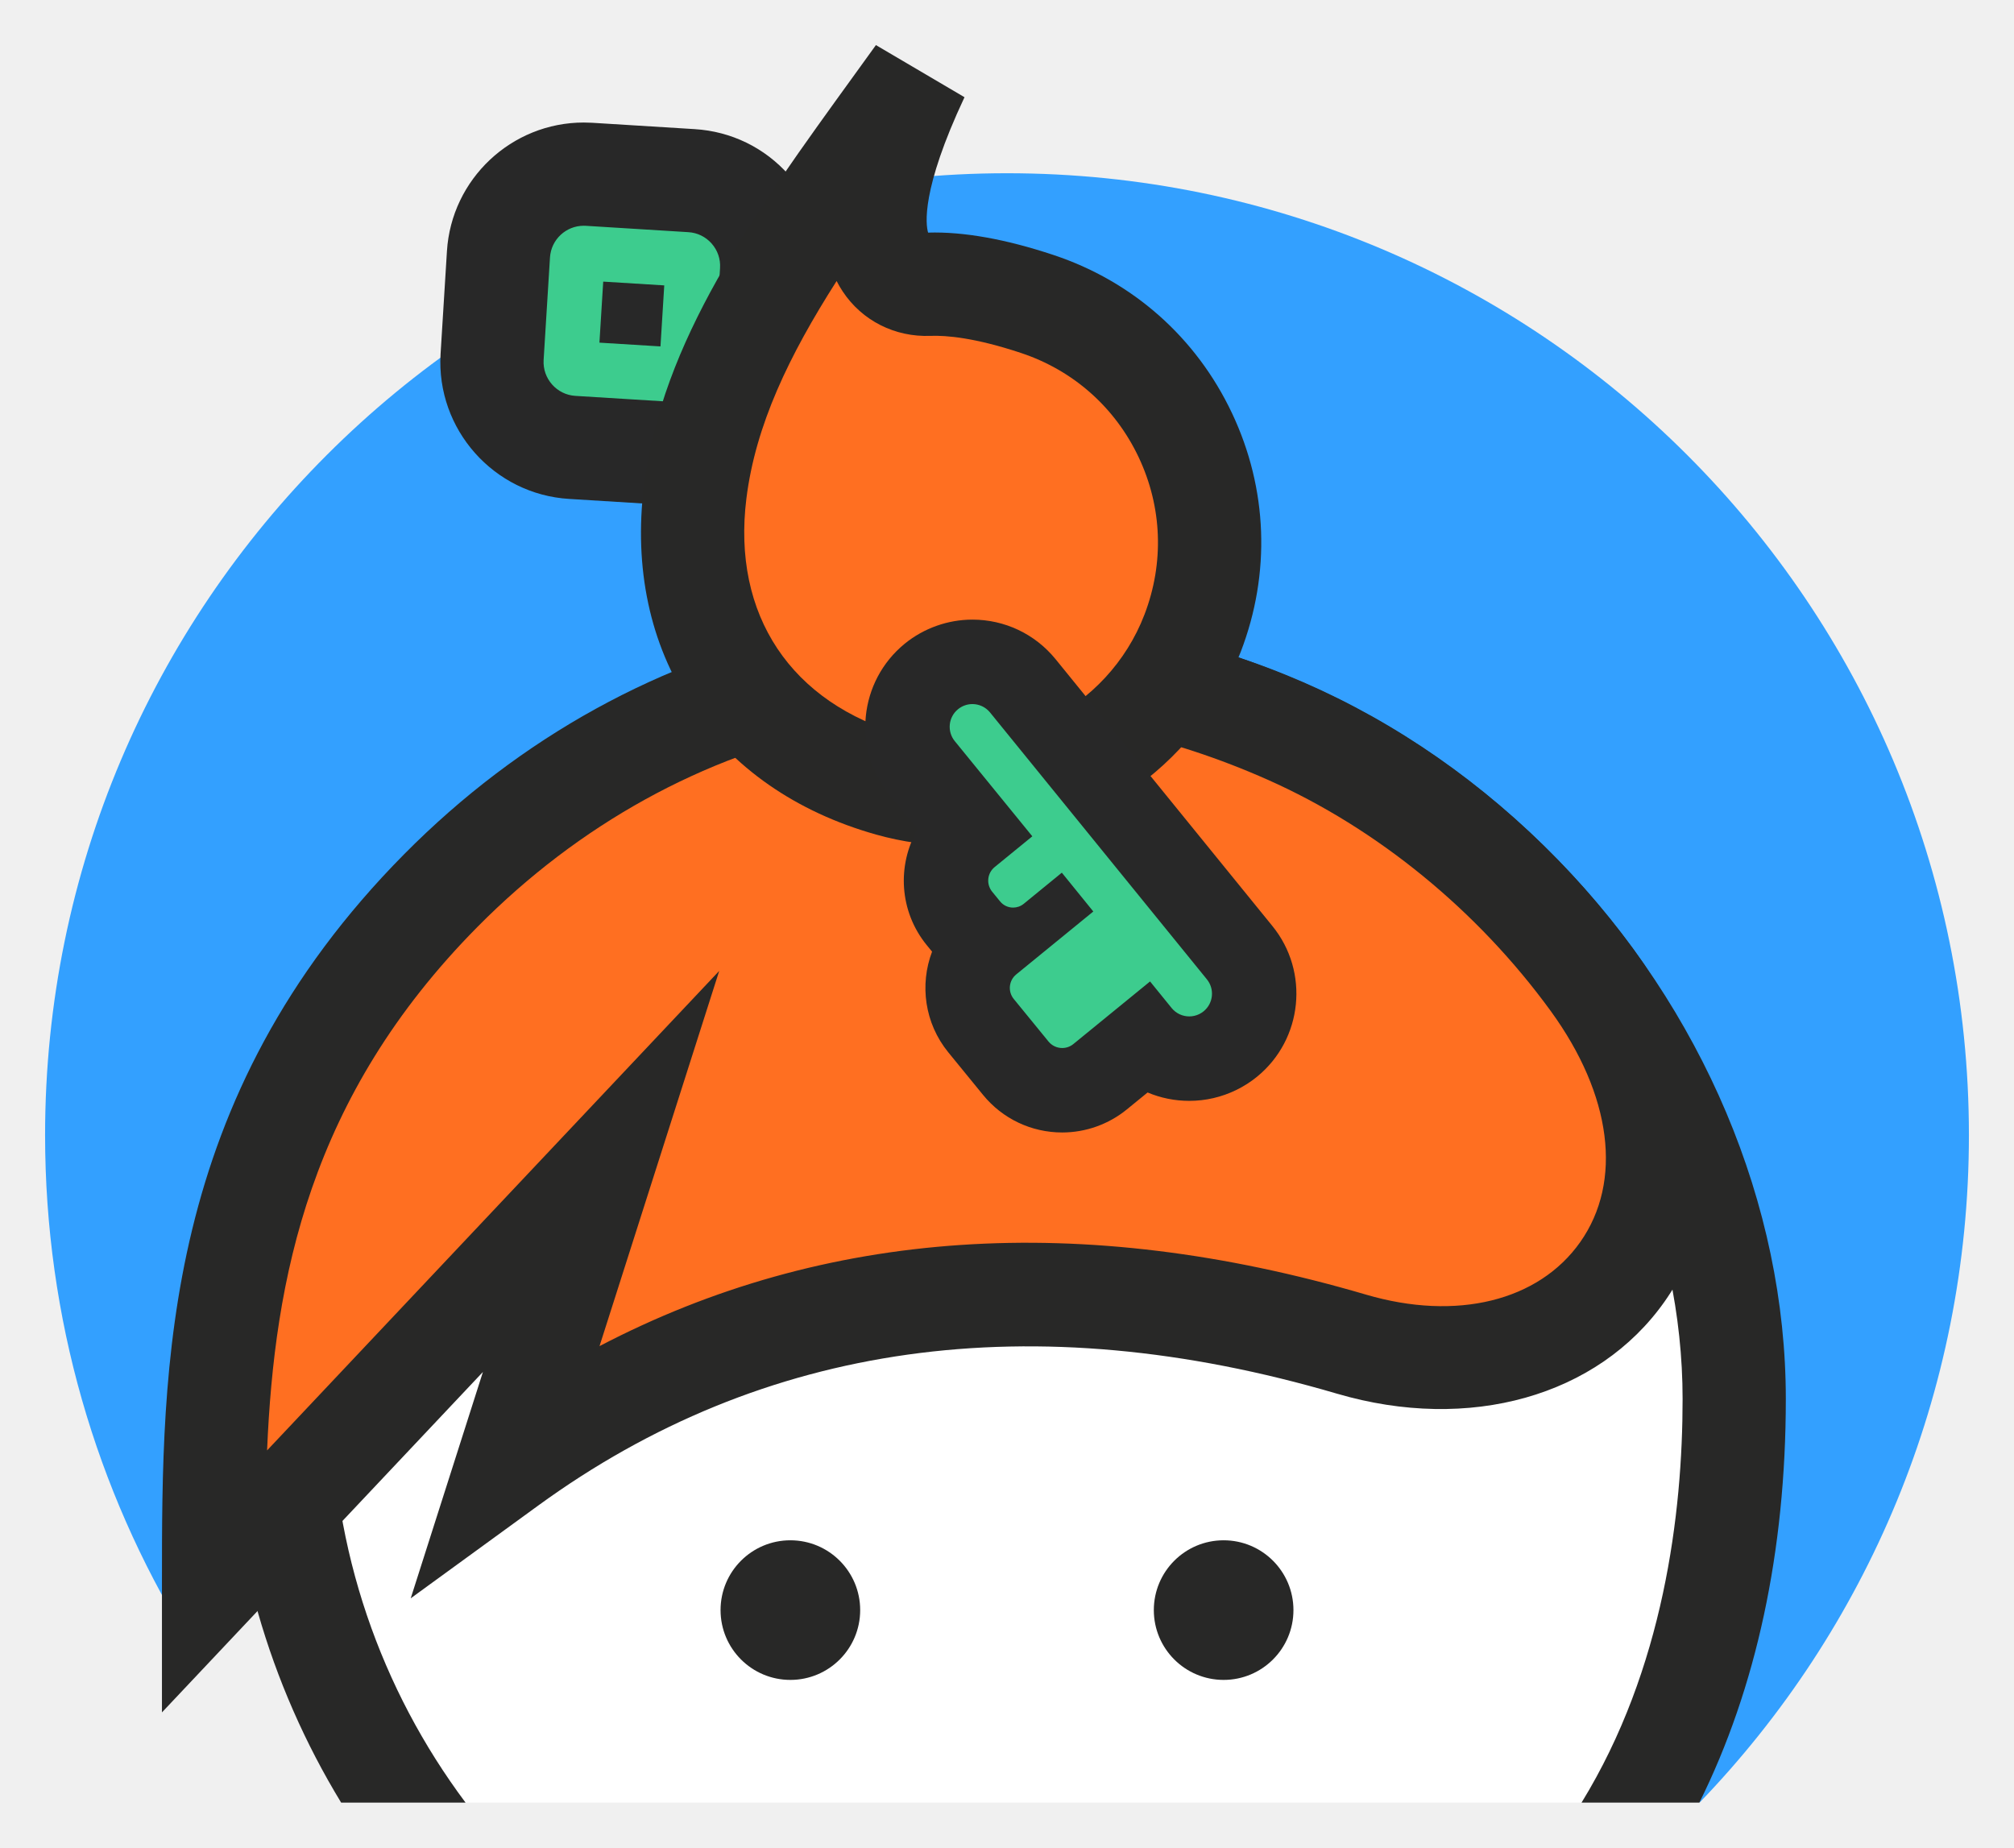
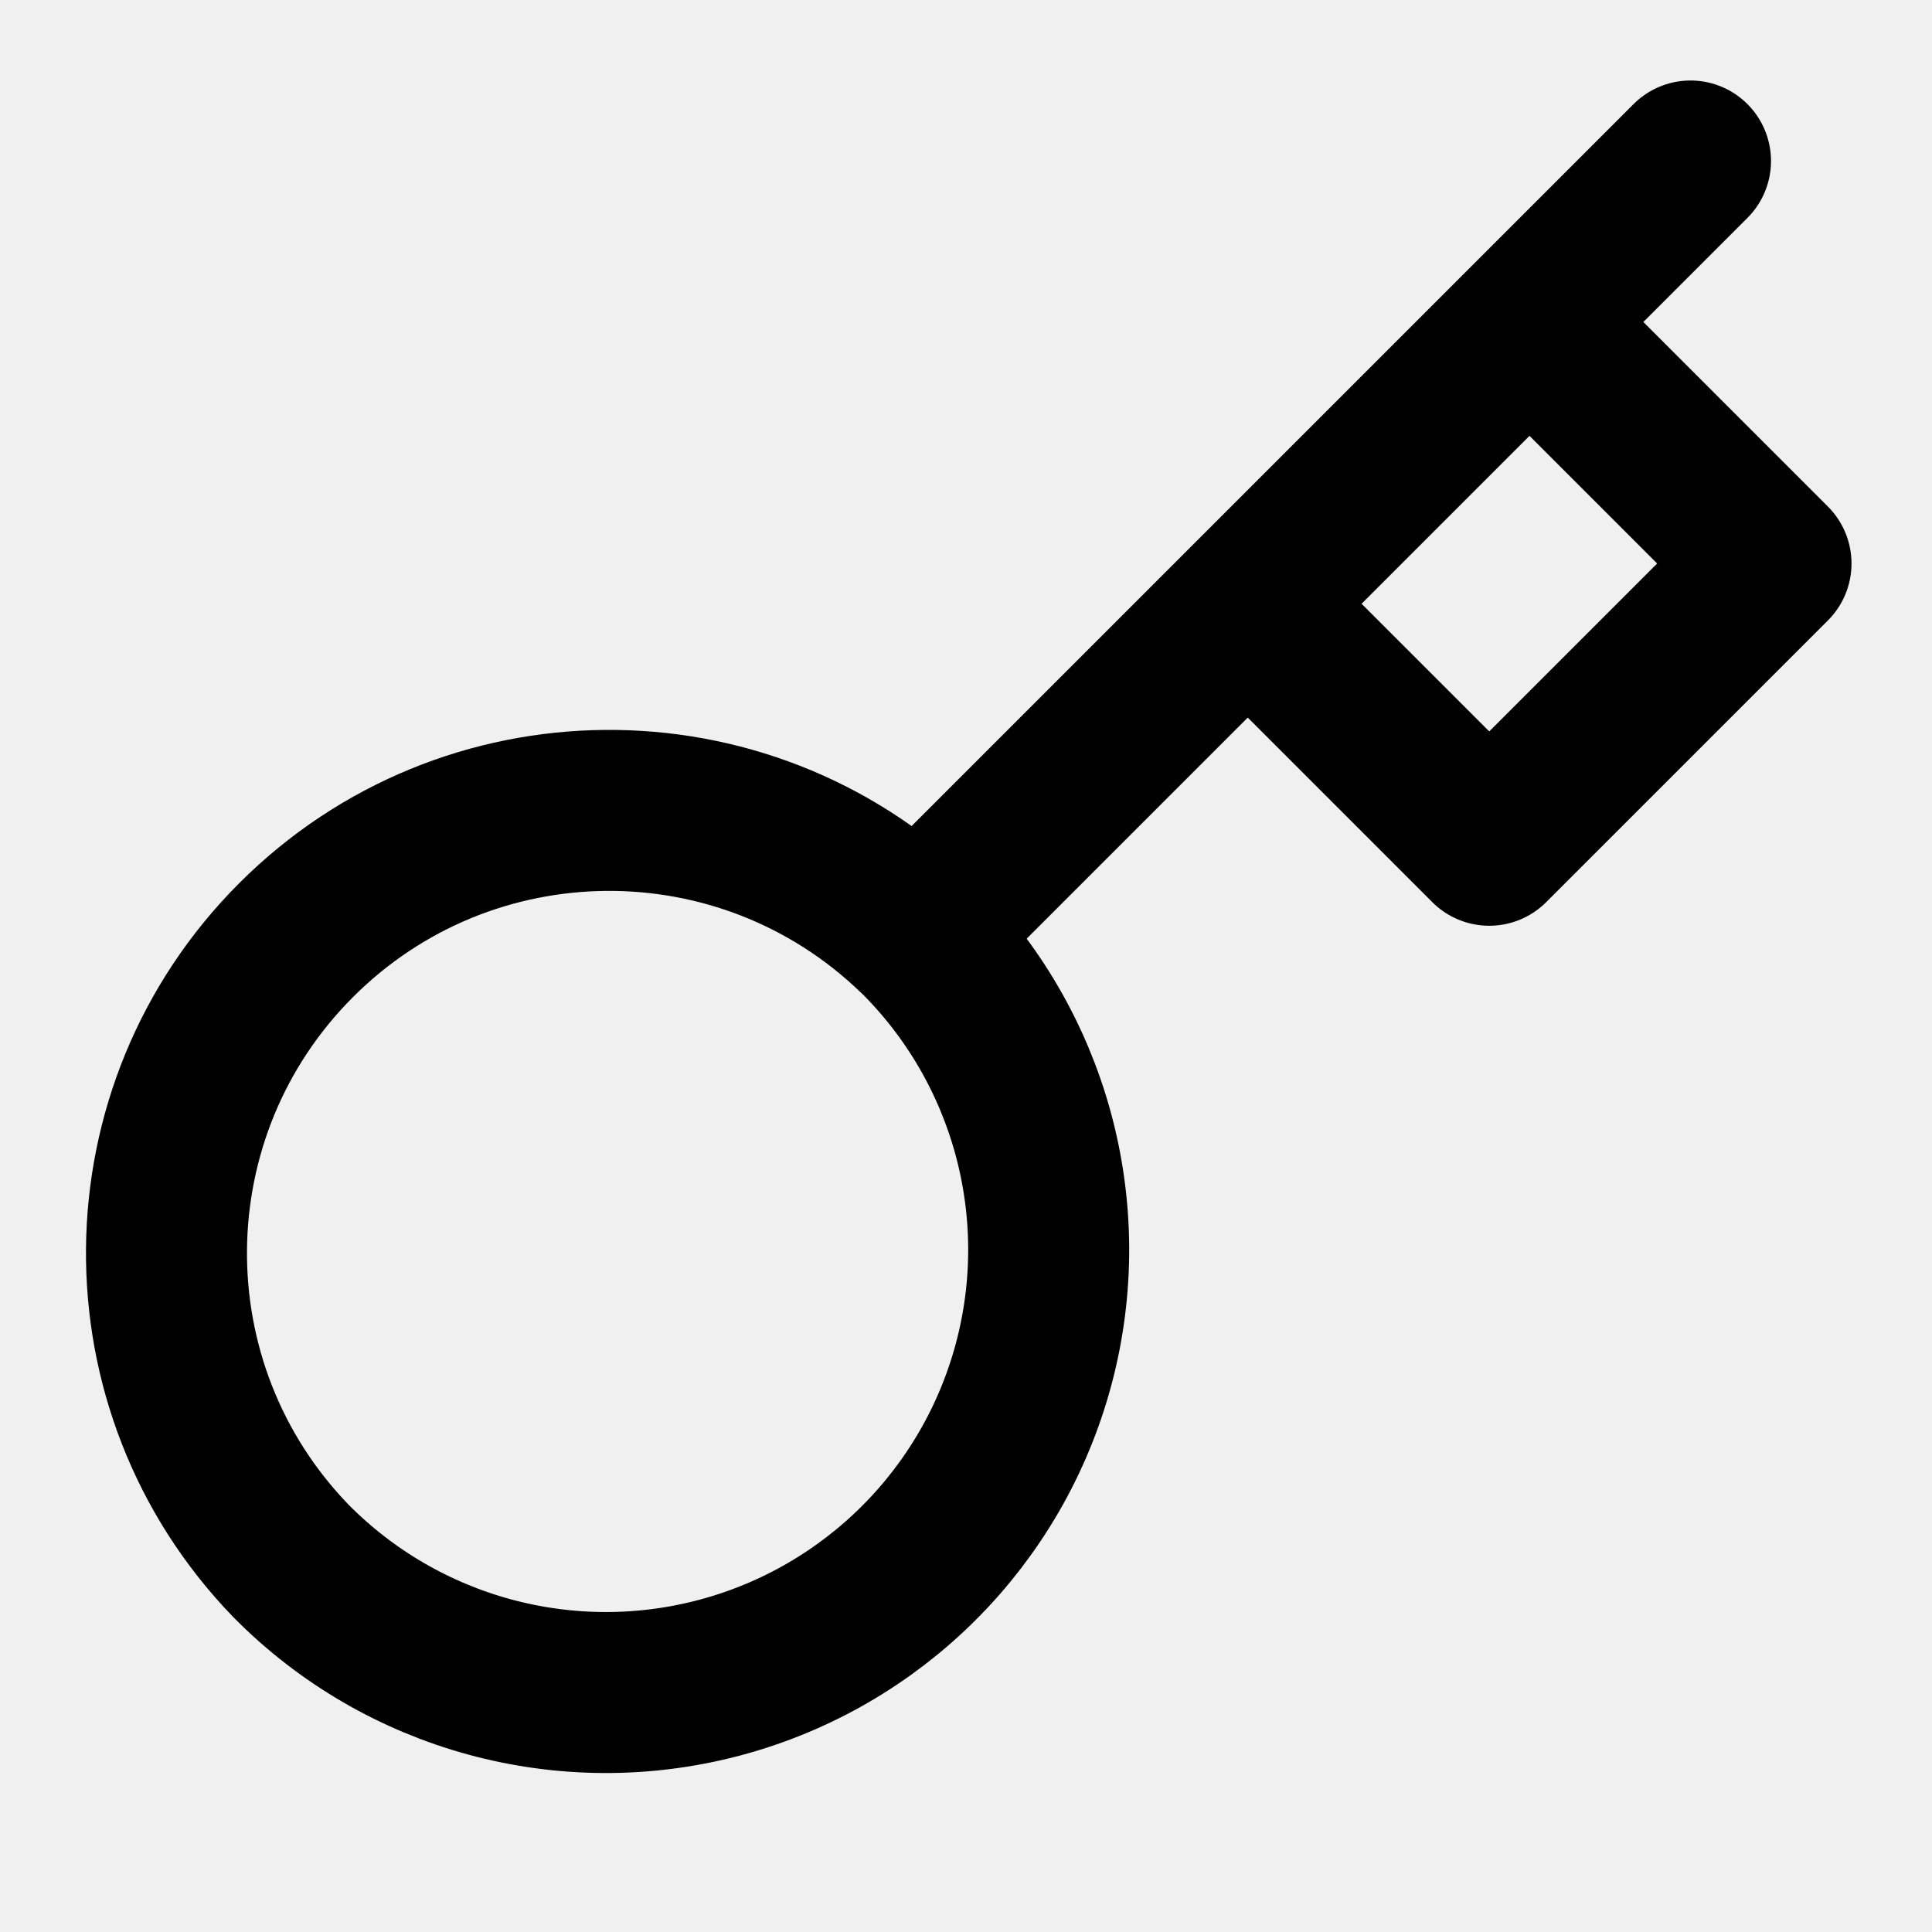
- <svg xmlns="http://www.w3.org/2000/svg" viewBox="0 0 223.333 204.899" height="204.899" width="223.333" xml:space="preserve" id="svg4504" version="1.1">
-   <defs id="defs4508">
-     <clipPath id="clipPath4520" clipPathUnits="userSpaceOnUse">
-       <path id="path4518" d="M 0,600 H 600 V 0 H 0 Z" />
-     </clipPath>
-   </defs>
-   <g transform="matrix(1.333333,0,0,-1.333333,-288.3333,502.4493)" id="g4512">
-     <g id="g4514">
-       <g clip-path="url(#clipPath4520)" id="g4516">
-         <g transform="translate(300,362.4287)" id="g4522">
-           <path id="path4524" style="fill:#33a0ff;fill-opacity:1;fill-rule:nonzero;stroke:none" d="m 0,0 c -44.183,0 -80,-35.817 -80,-80 0,-15.254 4.271,-29.509 11.679,-41.639 l 20.9,22.191 105.783,-0.661 -0.766,-35.407 C 71.467,-121.129 80,-101.562 80,-80 80,-35.817 44.183,0 0,0" />
-         </g>
-         <g transform="translate(263.8363,339.6274)" id="g4526">
-           <path id="path4528" style="fill:#3dcc8e;fill-opacity:1;fill-rule:nonzero;stroke:none" d="m 0,0 c -3.899,0.239 -6.887,3.608 -6.66,7.511 l 0.529,8.547 c 0.232,3.739 3.35,6.669 7.097,6.669 0.14,0 0.281,-0.004 0.422,-0.013 L 9.93,22.185 c 1.89,-0.115 3.627,-0.962 4.885,-2.386 1.26,-1.424 1.888,-3.256 1.767,-5.156 L 16.058,6.129 C 16.027,5.637 15.928,5.247 15.867,5.034 L 15.563,3.547 9.942,-0.615 Z" />
-         </g>
-         <g transform="translate(264.8025,366.6468)" id="g4530">
-           <path id="path4532" style="fill:#282828;fill-opacity:1;fill-rule:nonzero;stroke:none" d="m 0,0 c -6.01,0 -11.009,-4.698 -11.381,-10.696 l -0.529,-8.532 -10e-4,-0.016 -0.001,-0.015 c -0.364,-6.259 4.43,-11.662 10.686,-12.045 l 8.375,-0.518 3.123,-0.193 2.515,1.862 3.042,2.251 2.643,1.957 0.607,2.967 c 0.12,0.455 0.25,1.068 0.297,1.818 l 0.524,8.522 c 0.192,3.045 -0.817,5.98 -2.839,8.266 -2.013,2.278 -4.8,3.638 -7.843,3.823 L 0.7,-0.021 H 0.688 L 0.675,-0.02 C 0.451,-0.007 0.224,0 0,0 m 6.378,-18.621 0.314,5.075 -5.076,0.314 -0.315,-5.076 5.077,-0.313 M 0,-8.585 c 0.056,0 0.113,-0.002 0.17,-0.005 l 8.528,-0.529 c 0.747,-0.045 1.436,-0.38 1.933,-0.943 0.5,-0.565 0.749,-1.29 0.701,-2.041 l -0.525,-8.524 c -0.008,-0.132 -0.061,-0.248 -0.086,-0.374 l -3.042,-2.252 -8.38,0.518 c -1.546,0.095 -2.73,1.43 -2.64,2.977 l 0.529,8.531 c 0.092,1.489 1.327,2.642 2.812,2.642" />
-         </g>
-         <g transform="translate(300,320.9623)" id="g4534">
-           <path id="path4536" style="fill:#ffffff;fill-opacity:1;fill-rule:nonzero;stroke:none" d="m 0,0 c -33.402,0 -60.48,-27.078 -60.48,-60.48 0,-12.421 3.746,-23.965 10.167,-33.569 H 52.742 c 5.424,9.907 7.738,21.637 7.738,33.569 C 60.48,-29.566 33.402,0 0,0" />
-         </g>
-         <g transform="translate(299.9999,325.255)" id="g4538">
-           <path id="path4540" style="fill:#282827;fill-opacity:1;fill-rule:nonzero;stroke:none" d="m 0,0 c -35.716,0 -64.773,-29.057 -64.773,-64.773 0,-12.28 3.436,-23.774 9.396,-33.569 h 10.347 c -7.005,9.372 -11.157,20.995 -11.157,33.569 0,30.982 25.205,56.188 56.187,56.188 14.716,0 28.811,-6.161 39.688,-17.348 10.486,-10.783 16.5,-24.94 16.5,-38.84 0,-9.517 -1.572,-22.45 -8.405,-33.569 h 9.799 c 4.729,9.519 7.191,20.9 7.191,33.569 0,16.116 -6.899,32.454 -18.929,44.826 C 33.336,-7.084 17.055,0 0,0" />
-         </g>
-         <g transform="translate(287.7891,242.9254)" id="g4542">
-           <path id="path4544" style="fill:#282827;fill-opacity:1;fill-rule:nonzero;stroke:none" d="m 0,0 c 0,-3.207 -2.599,-5.806 -5.806,-5.806 -3.207,0 -5.806,2.599 -5.806,5.806 0,3.207 2.599,5.806 5.806,5.806 C -2.599,5.806 0,3.207 0,0" />
-         </g>
-         <g transform="translate(323.8228,242.9254)" id="g4546">
-           <path id="path4548" style="fill:#282827;fill-opacity:1;fill-rule:nonzero;stroke:none" d="m 0,0 c 0,-3.207 -2.599,-5.806 -5.806,-5.806 -3.207,0 -5.806,2.599 -5.806,5.806 0,3.207 2.599,5.806 5.806,5.806 C -2.599,5.806 0,3.207 0,0" />
-         </g>
-         <g transform="translate(234.0117,245.2287)" id="g4550">
-           <path id="path4552" style="fill:#ff6f21;fill-opacity:1;fill-rule:nonzero;stroke:none" d="M 0,0 32.228,34.18 24.471,9.861 c 25.161,18.31 51.575,15.415 70.174,9.953 19.741,-5.796 33.562,11.639 20.032,30.238 C 108.248,58.891 99.429,66.23 89.412,70.681 63.139,82.352 36.724,75.547 18.905,57.547 0.029,38.479 0,17.33 0,0" />
-         </g>
-         <g transform="translate(296.9716,317.3886)" id="g4554">
-           <path id="path4556" style="fill:#282827;fill-opacity:1;fill-rule:nonzero;stroke:none" d="m 0,0 c -3.741,0 -7.456,-0.373 -11.107,-1.124 -11.135,-2.29 -21.473,-7.999 -29.897,-16.509 -13.993,-14.135 -16.901,-29.306 -17.505,-43.549 l 37.603,39.881 -9.955,-31.208 c 18.708,9.781 40.099,11.228 63.755,4.282 7.528,-2.21 14.351,-0.535 17.808,4.371 3.551,5.041 2.633,12.227 -2.456,19.223 -6.081,8.36 -14.44,15.189 -23.537,19.231 C 16.641,-1.818 8.259,0 0,0 m -67.252,-82.97 v 10.81 c 0,17.917 0,40.215 20.146,60.567 9.62,9.717 21.47,16.245 34.269,18.878 13.474,2.772 27.662,1.098 41.032,-4.841 10.453,-4.644 20.04,-12.467 26.994,-22.026 7.243,-9.958 8.213,-21.154 2.531,-29.218 -5.555,-7.885 -16.247,-10.892 -27.245,-7.664 -25.364,7.448 -47.718,4.317 -66.438,-9.306 l -10.6,-7.713 6.005,18.825 z" />
-         </g>
-         <g transform="translate(315.4395,324.1835)" id="g4558">
-           <path id="path4560" style="fill:#ff6f21;fill-opacity:1;fill-rule:nonzero;stroke:none" d="m 0,0 c -3.821,-9.956 -14.901,-15.515 -25.167,-12.625 -11.566,3.257 -17.673,12.552 -16.207,24.342 1.459,11.725 9.382,22.005 18.515,34.677 -7.502,-15.969 -1.129,-17.465 0.887,-17.385 1.992,0.079 4.9,-0.261 9.039,-1.634 C -1.656,23.632 4.305,11.218 0,0" />
-         </g>
-         <g transform="translate(285.8294,353.465)" id="g4562">
-           <path id="path4564" style="fill:#282827;fill-opacity:1;fill-rule:nonzero;stroke:none" d="m 0,0 c -3.962,-6.212 -6.744,-11.986 -7.504,-18.094 -1.203,-9.673 3.698,-17.03 13.111,-19.68 8.172,-2.301 16.954,2.105 19.996,10.03 1.649,4.298 1.477,8.947 -0.484,13.091 -1.963,4.148 -5.441,7.228 -9.794,8.672 -3.82,1.268 -6.198,1.469 -7.516,1.419 C 4.85,-4.678 2.119,-3.3 0.509,-0.872 0.323,-0.592 0.153,-0.302 0,0 m 9.977,-46.963 c -2.226,0 -4.475,0.299 -6.697,0.925 -6.666,1.877 -11.993,5.587 -15.404,10.729 -3.401,5.126 -4.749,11.445 -3.9,18.275 1.5,12.057 8.931,22.329 17.535,34.223 0.58,0.802 1.166,1.612 1.758,2.433 l 7.367,-4.335 C 7,7.546 7.417,4.68 7.608,4.026 c 2.925,0.089 6.431,-0.534 10.421,-1.858 6.601,-2.191 11.875,-6.86 14.85,-13.149 2.974,-6.284 3.236,-13.33 0.739,-19.839 C 29.83,-40.689 20.172,-46.963 9.977,-46.963" />
-         </g>
-         <g transform="translate(304.5916,286.1613)" id="g4566">
-           <path id="path4568" style="fill:#3dcc8e;fill-opacity:1;fill-rule:nonzero;stroke:none" d="m 0,0 c -1.503,0 -2.911,0.668 -3.861,1.832 l -2.888,3.537 c -1.674,2.05 -1.434,5.049 0.501,6.811 -0.625,0.306 -1.184,0.747 -1.638,1.303 l -0.659,0.807 c -1.734,2.123 -1.417,5.26 0.705,6.993 l 0.415,0.339 -4.23,5.192 c -1.881,2.304 -1.536,5.713 0.77,7.597 0.967,0.788 2.179,1.219 3.417,1.219 1.626,0 3.151,-0.722 4.182,-1.982 L 14.757,11.441 C 16.635,9.14 16.29,5.731 13.984,3.847 13.348,3.327 12.586,2.953 11.784,2.768 11.386,2.676 10.976,2.63 10.567,2.63 v 0 C 9.161,2.63 7.832,3.169 6.831,4.128 L 3.15,1.123 C 2.263,0.399 1.144,0 0,0" />
-         </g>
-         <g transform="translate(304.0229,322.0345)" id="g4570">
-           <path id="path4572" style="fill:#282828;fill-opacity:1;fill-rule:nonzero;stroke:none" d="m 0,0 c -1.701,2.078 -4.216,3.269 -6.899,3.269 -2.044,0 -4.044,-0.712 -5.631,-2.004 -3.814,-3.116 -4.382,-8.741 -1.275,-12.547 l 2.35,-2.885 c -1.726,-2.968 -1.539,-6.824 0.758,-9.637 l 0.442,-0.542 c -1.039,-2.741 -0.63,-5.95 1.354,-8.379 l 2.888,-3.538 c 1.619,-1.984 4.018,-3.122 6.581,-3.122 1.952,0 3.86,0.679 5.372,1.914 l 1.73,1.412 c 1.082,-0.455 2.257,-0.697 3.466,-0.697 0.674,0 1.349,0.077 2.006,0.229 1.324,0.305 2.58,0.921 3.633,1.781 3.805,3.109 4.373,8.734 1.267,12.54 L 0.017,-0.021 Z m -6.899,-3.755 c 0.547,0 1.09,-0.238 1.464,-0.696 L 12.6,-26.647 c 0.66,-0.809 0.539,-1.999 -0.269,-2.659 -0.233,-0.19 -0.496,-0.314 -0.769,-0.377 -0.14,-0.033 -0.283,-0.049 -0.426,-0.049 -0.548,0 -1.091,0.237 -1.465,0.695 l -1.796,2.213 -6.377,-5.205 c -0.273,-0.224 -0.602,-0.332 -0.93,-0.332 -0.426,0 -0.849,0.185 -1.14,0.541 l -2.888,3.537 c -0.508,0.622 -0.415,1.538 0.207,2.046 l 6.408,5.231 -2.618,3.228 -3.17,-2.59 c -0.26,-0.211 -0.572,-0.314 -0.882,-0.314 -0.404,0 -0.805,0.175 -1.081,0.512 l -0.66,0.809 c -0.509,0.623 -0.417,1.541 0.206,2.05 l 3.133,2.558 -6.447,7.913 c -0.66,0.808 -0.539,1.998 0.269,2.658 0.353,0.287 0.776,0.427 1.196,0.427" />
-         </g>
-       </g>
-     </g>
-   </g>
+ <svg xmlns="http://www.w3.org/2000/svg" width="24" height="24" viewBox="0 0 24 24" fill="none" stroke="currentColor" stroke-width="2" stroke-linecap="round" stroke-linejoin="round" class="feather feather-key">
+   <path d="M21 2l-2 2m-7.61 7.61a5.5 5.5 0 1 1-7.778 7.778 5.5 5.5 0 0 1 7.777-7.777zm0 0L15.5 7.5m0 0l3 3L22 7l-3-3m-3.5 3.5L19 4" />
</svg>
